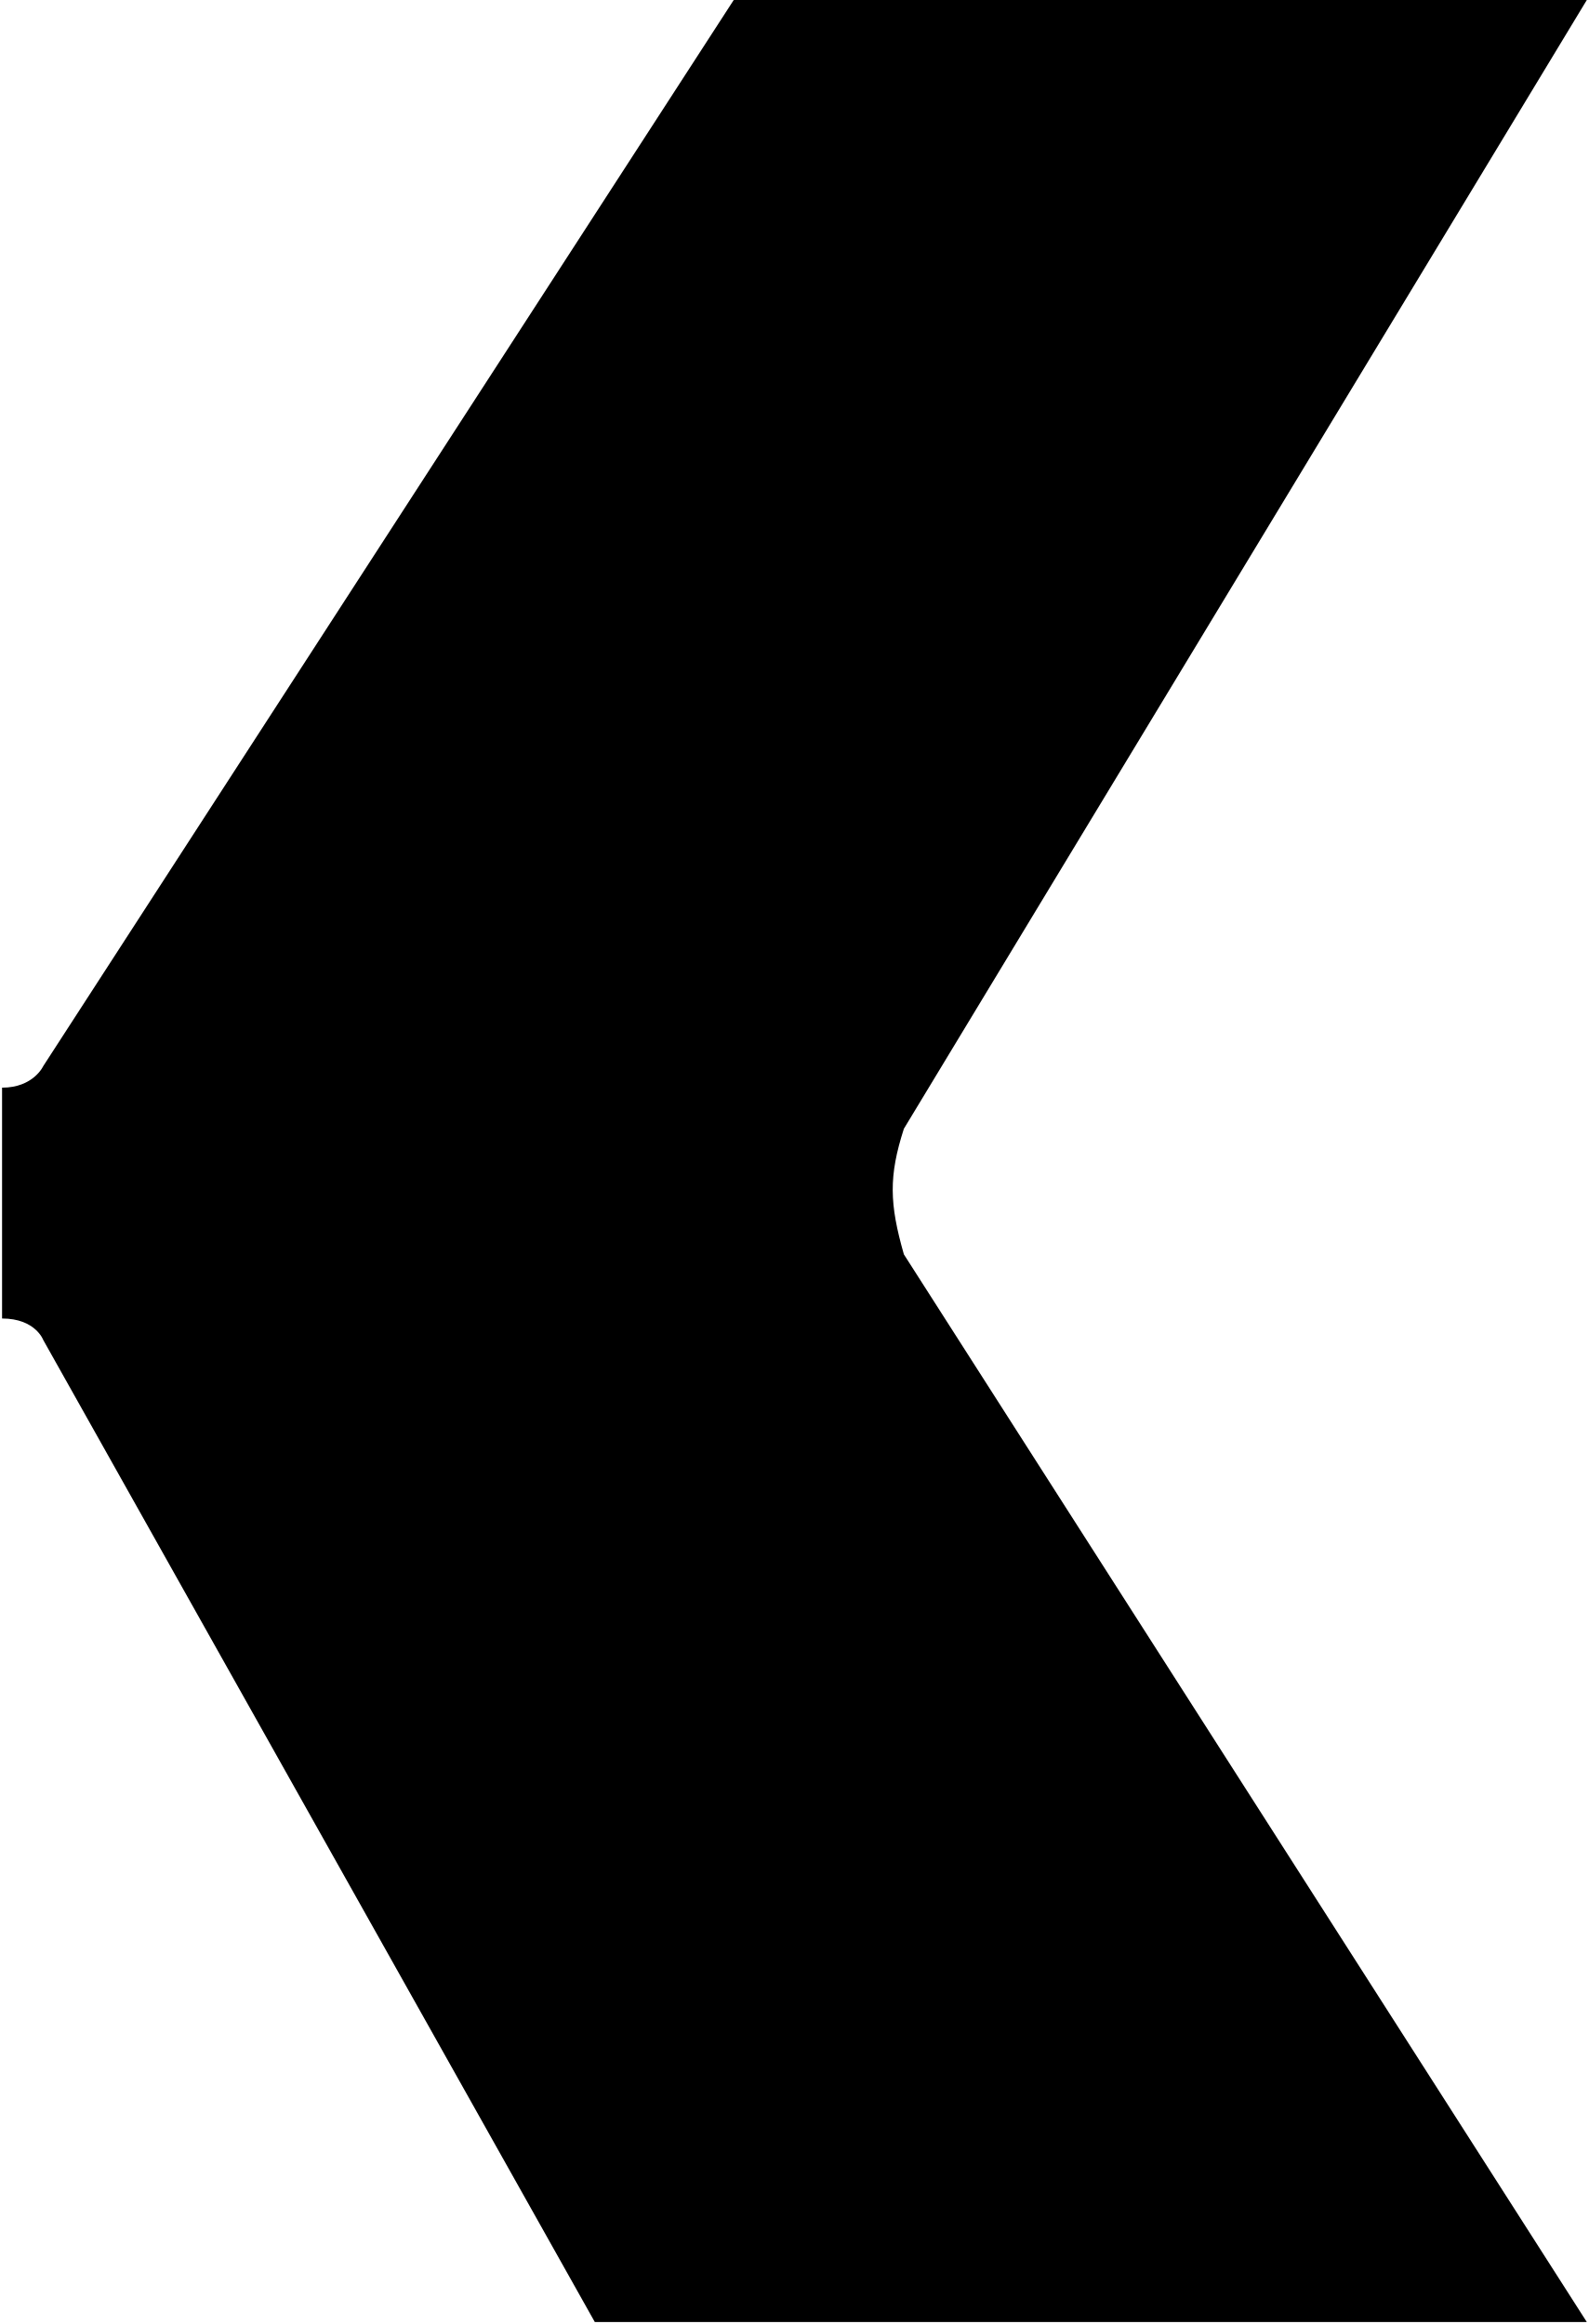
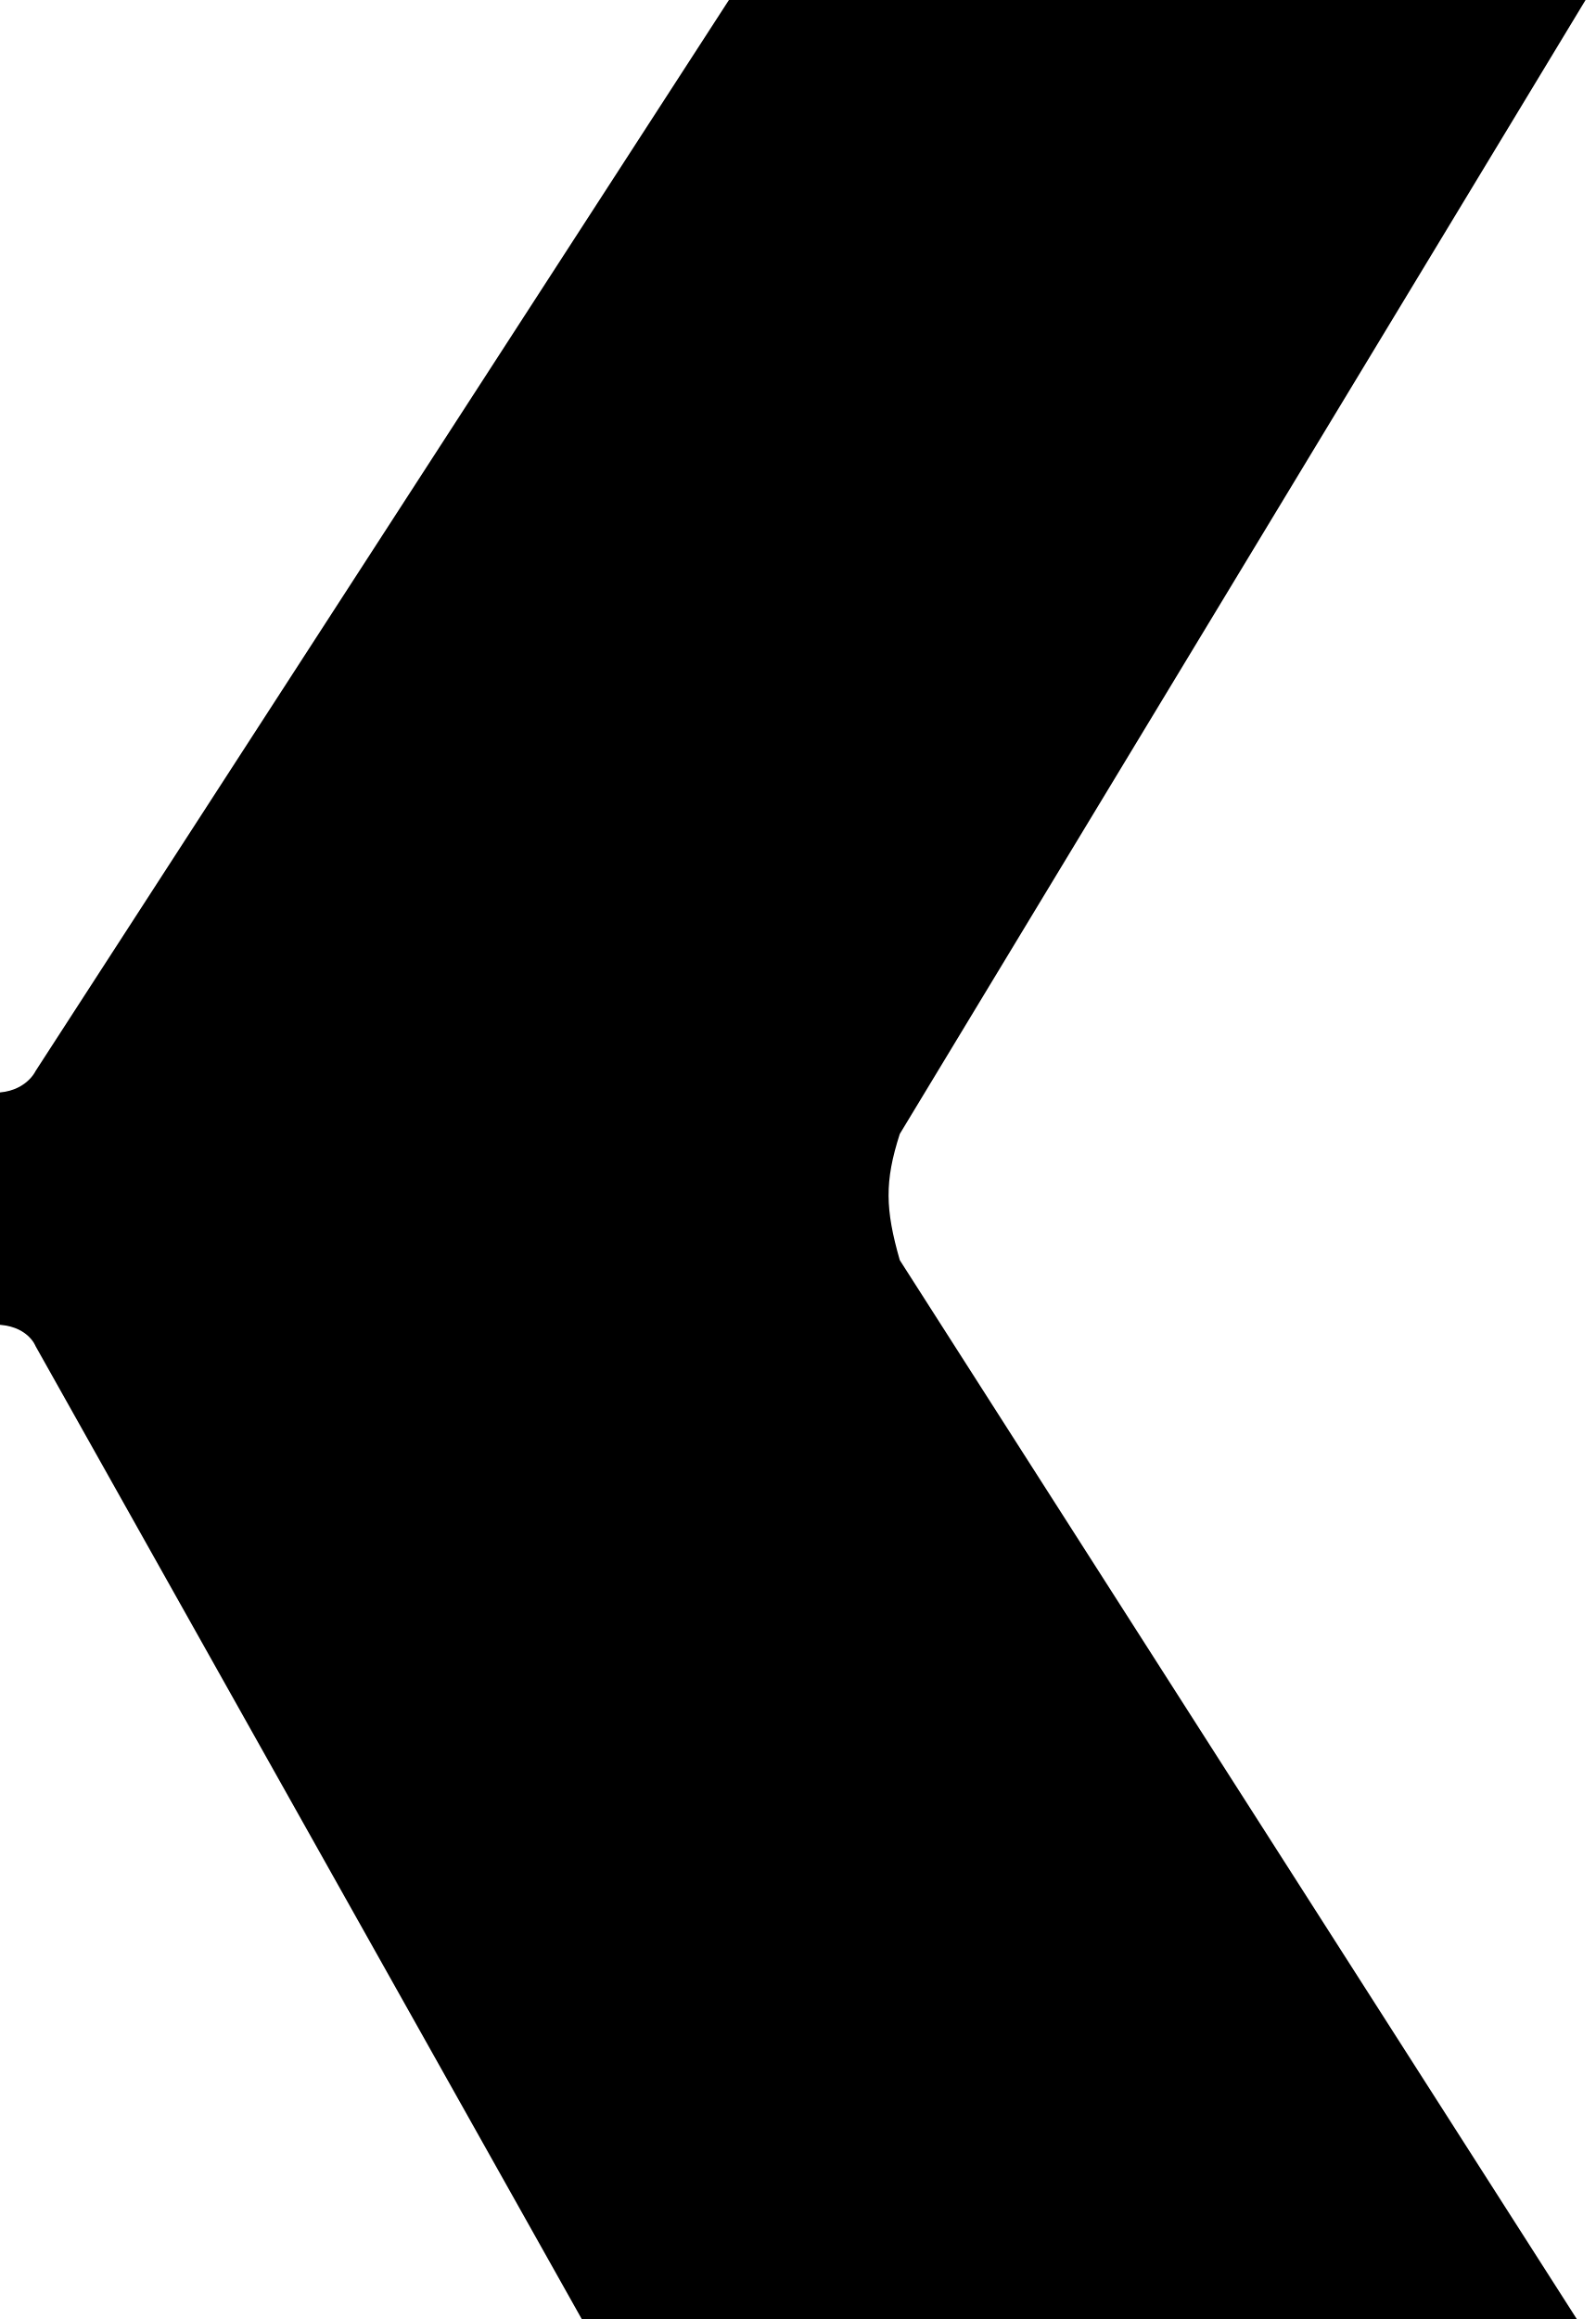
- <svg xmlns="http://www.w3.org/2000/svg" width="406" height="594" viewBox="0 0 406 594" fill="#000000">
+ <svg xmlns="http://www.w3.org/2000/svg" viewBox="2 0 406 590" fill="#000000">
  <path d="M187.5 0H405.5L230.981 288.5C227.088 300.596 227.273 307.647 230.981 320.607L405.5 593.5H152L11.057 342.5C11.057 342.5 9.057 337 0.528 337C0.528 323.5 0.529 296.5 0.528 278C8.557 278 11.057 272.481 11.057 272.481L187.5 0Z" />
</svg>
